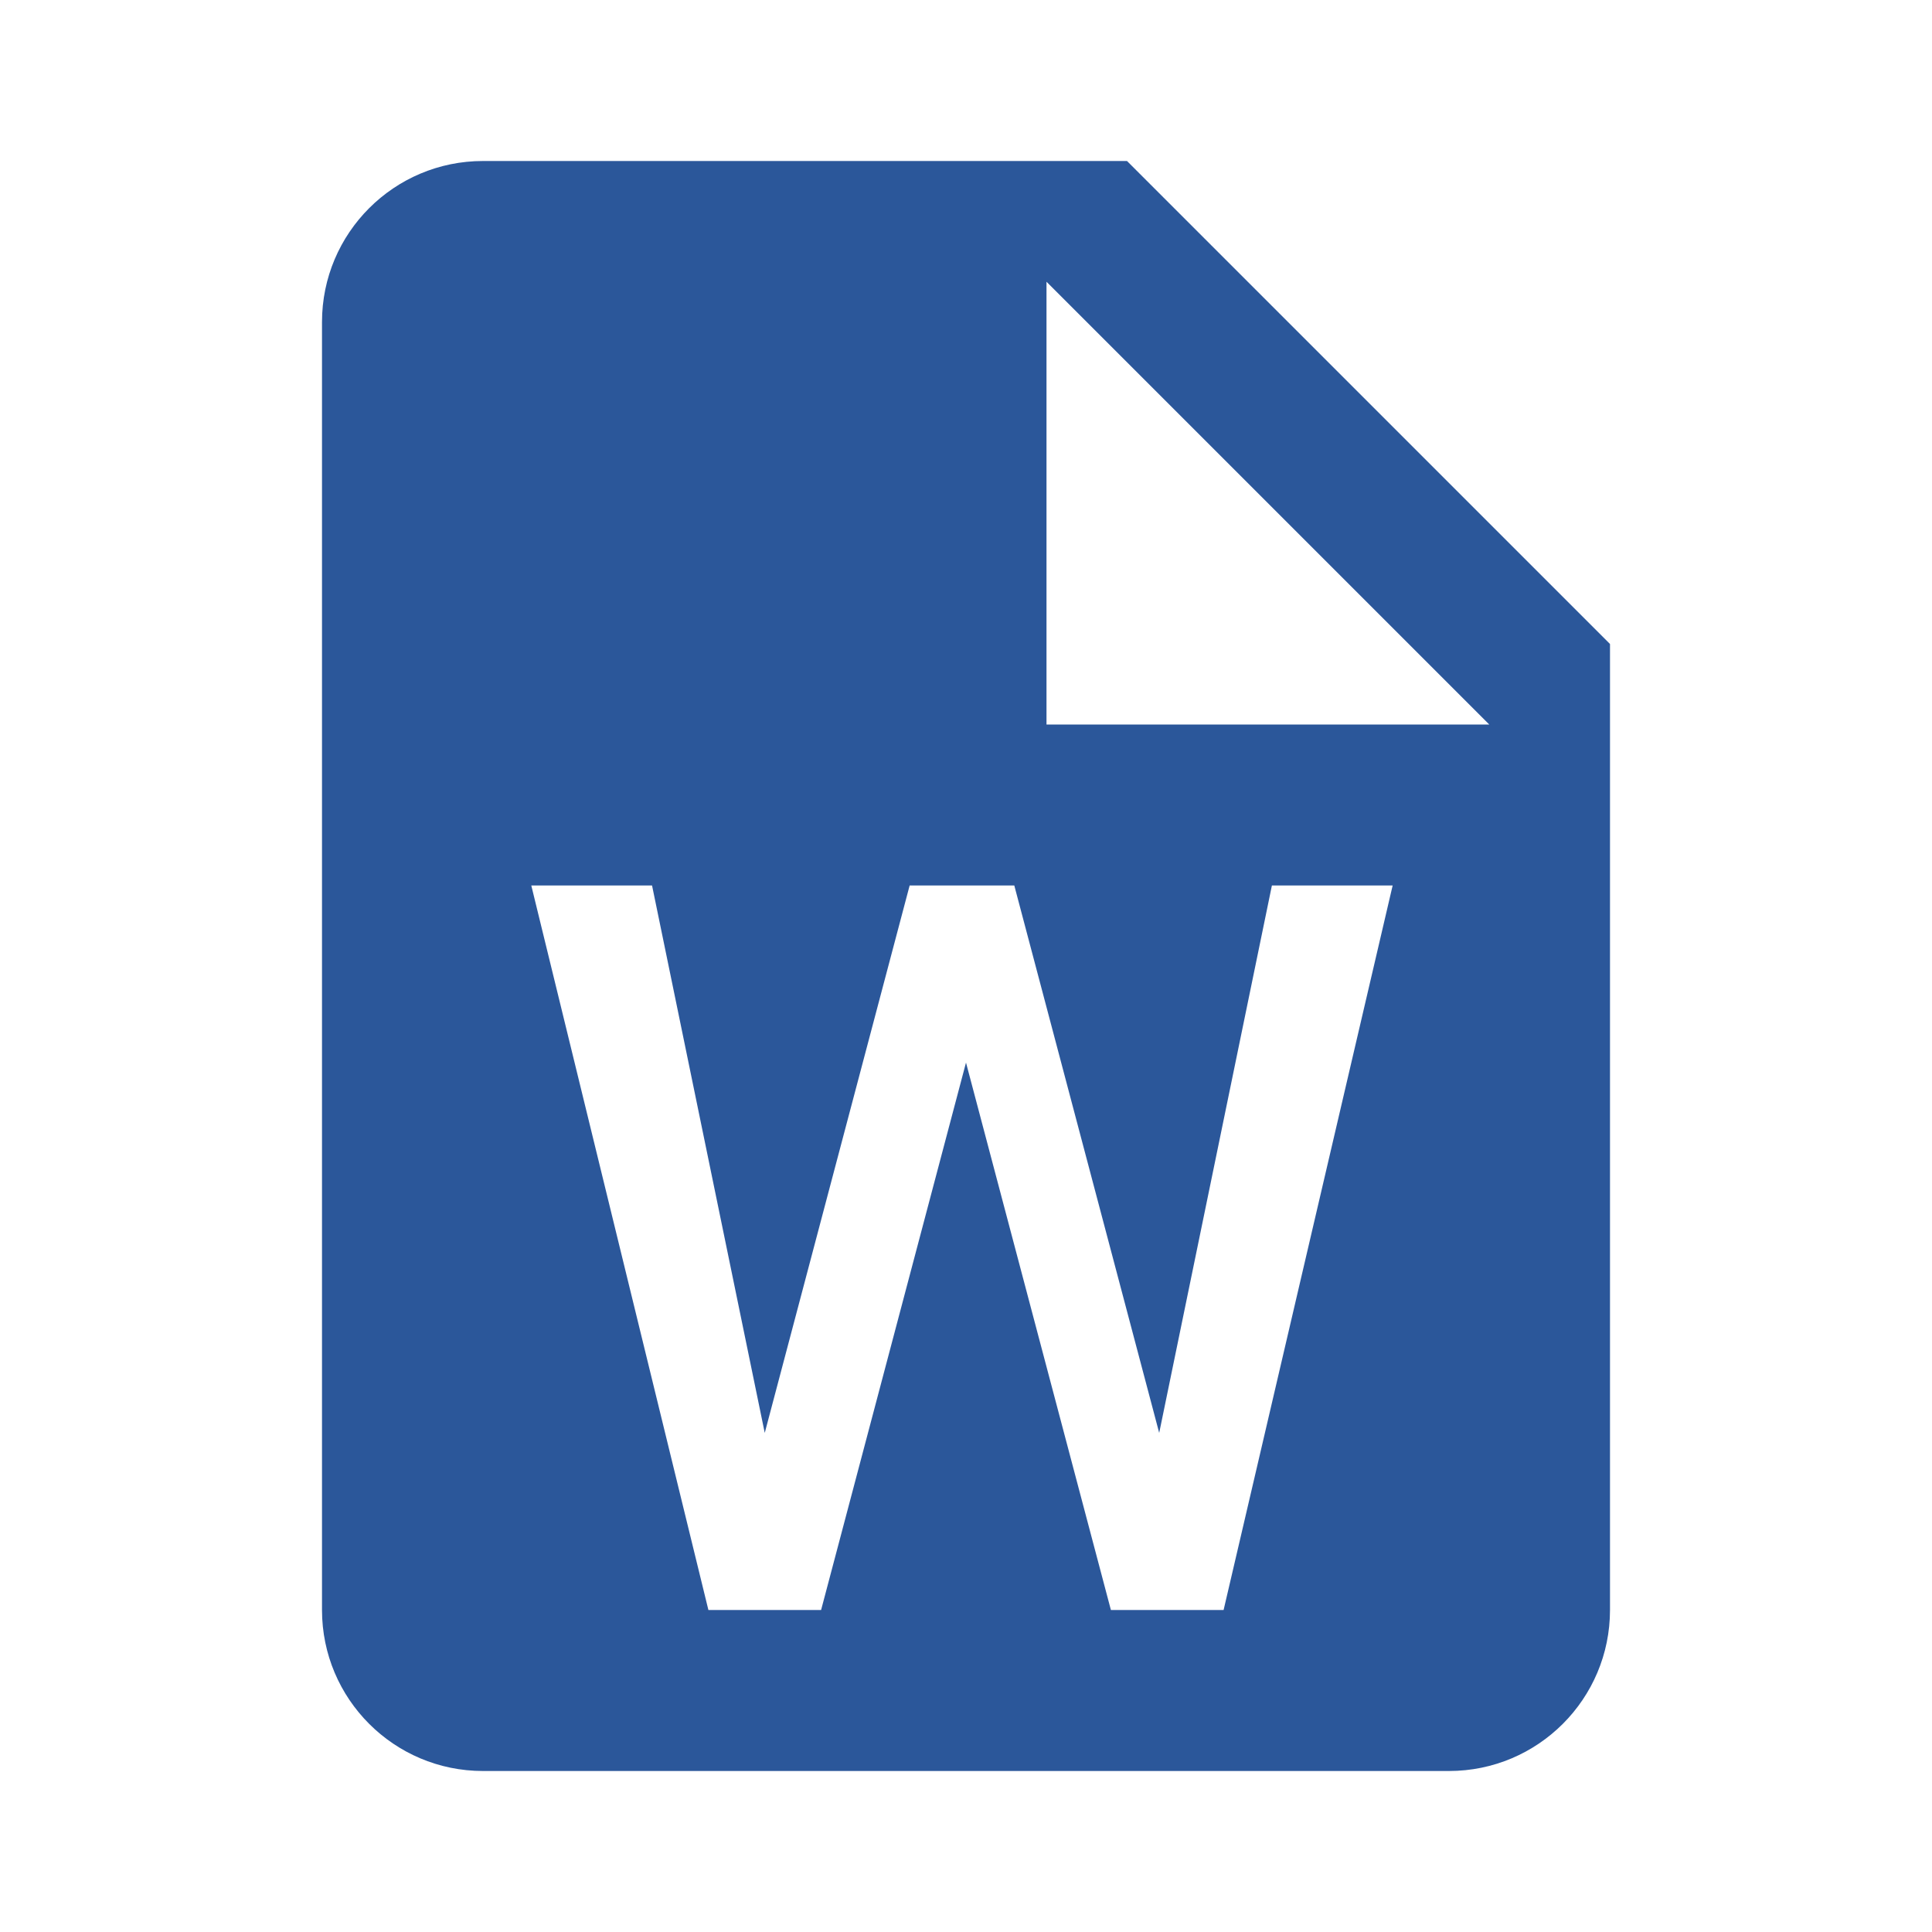
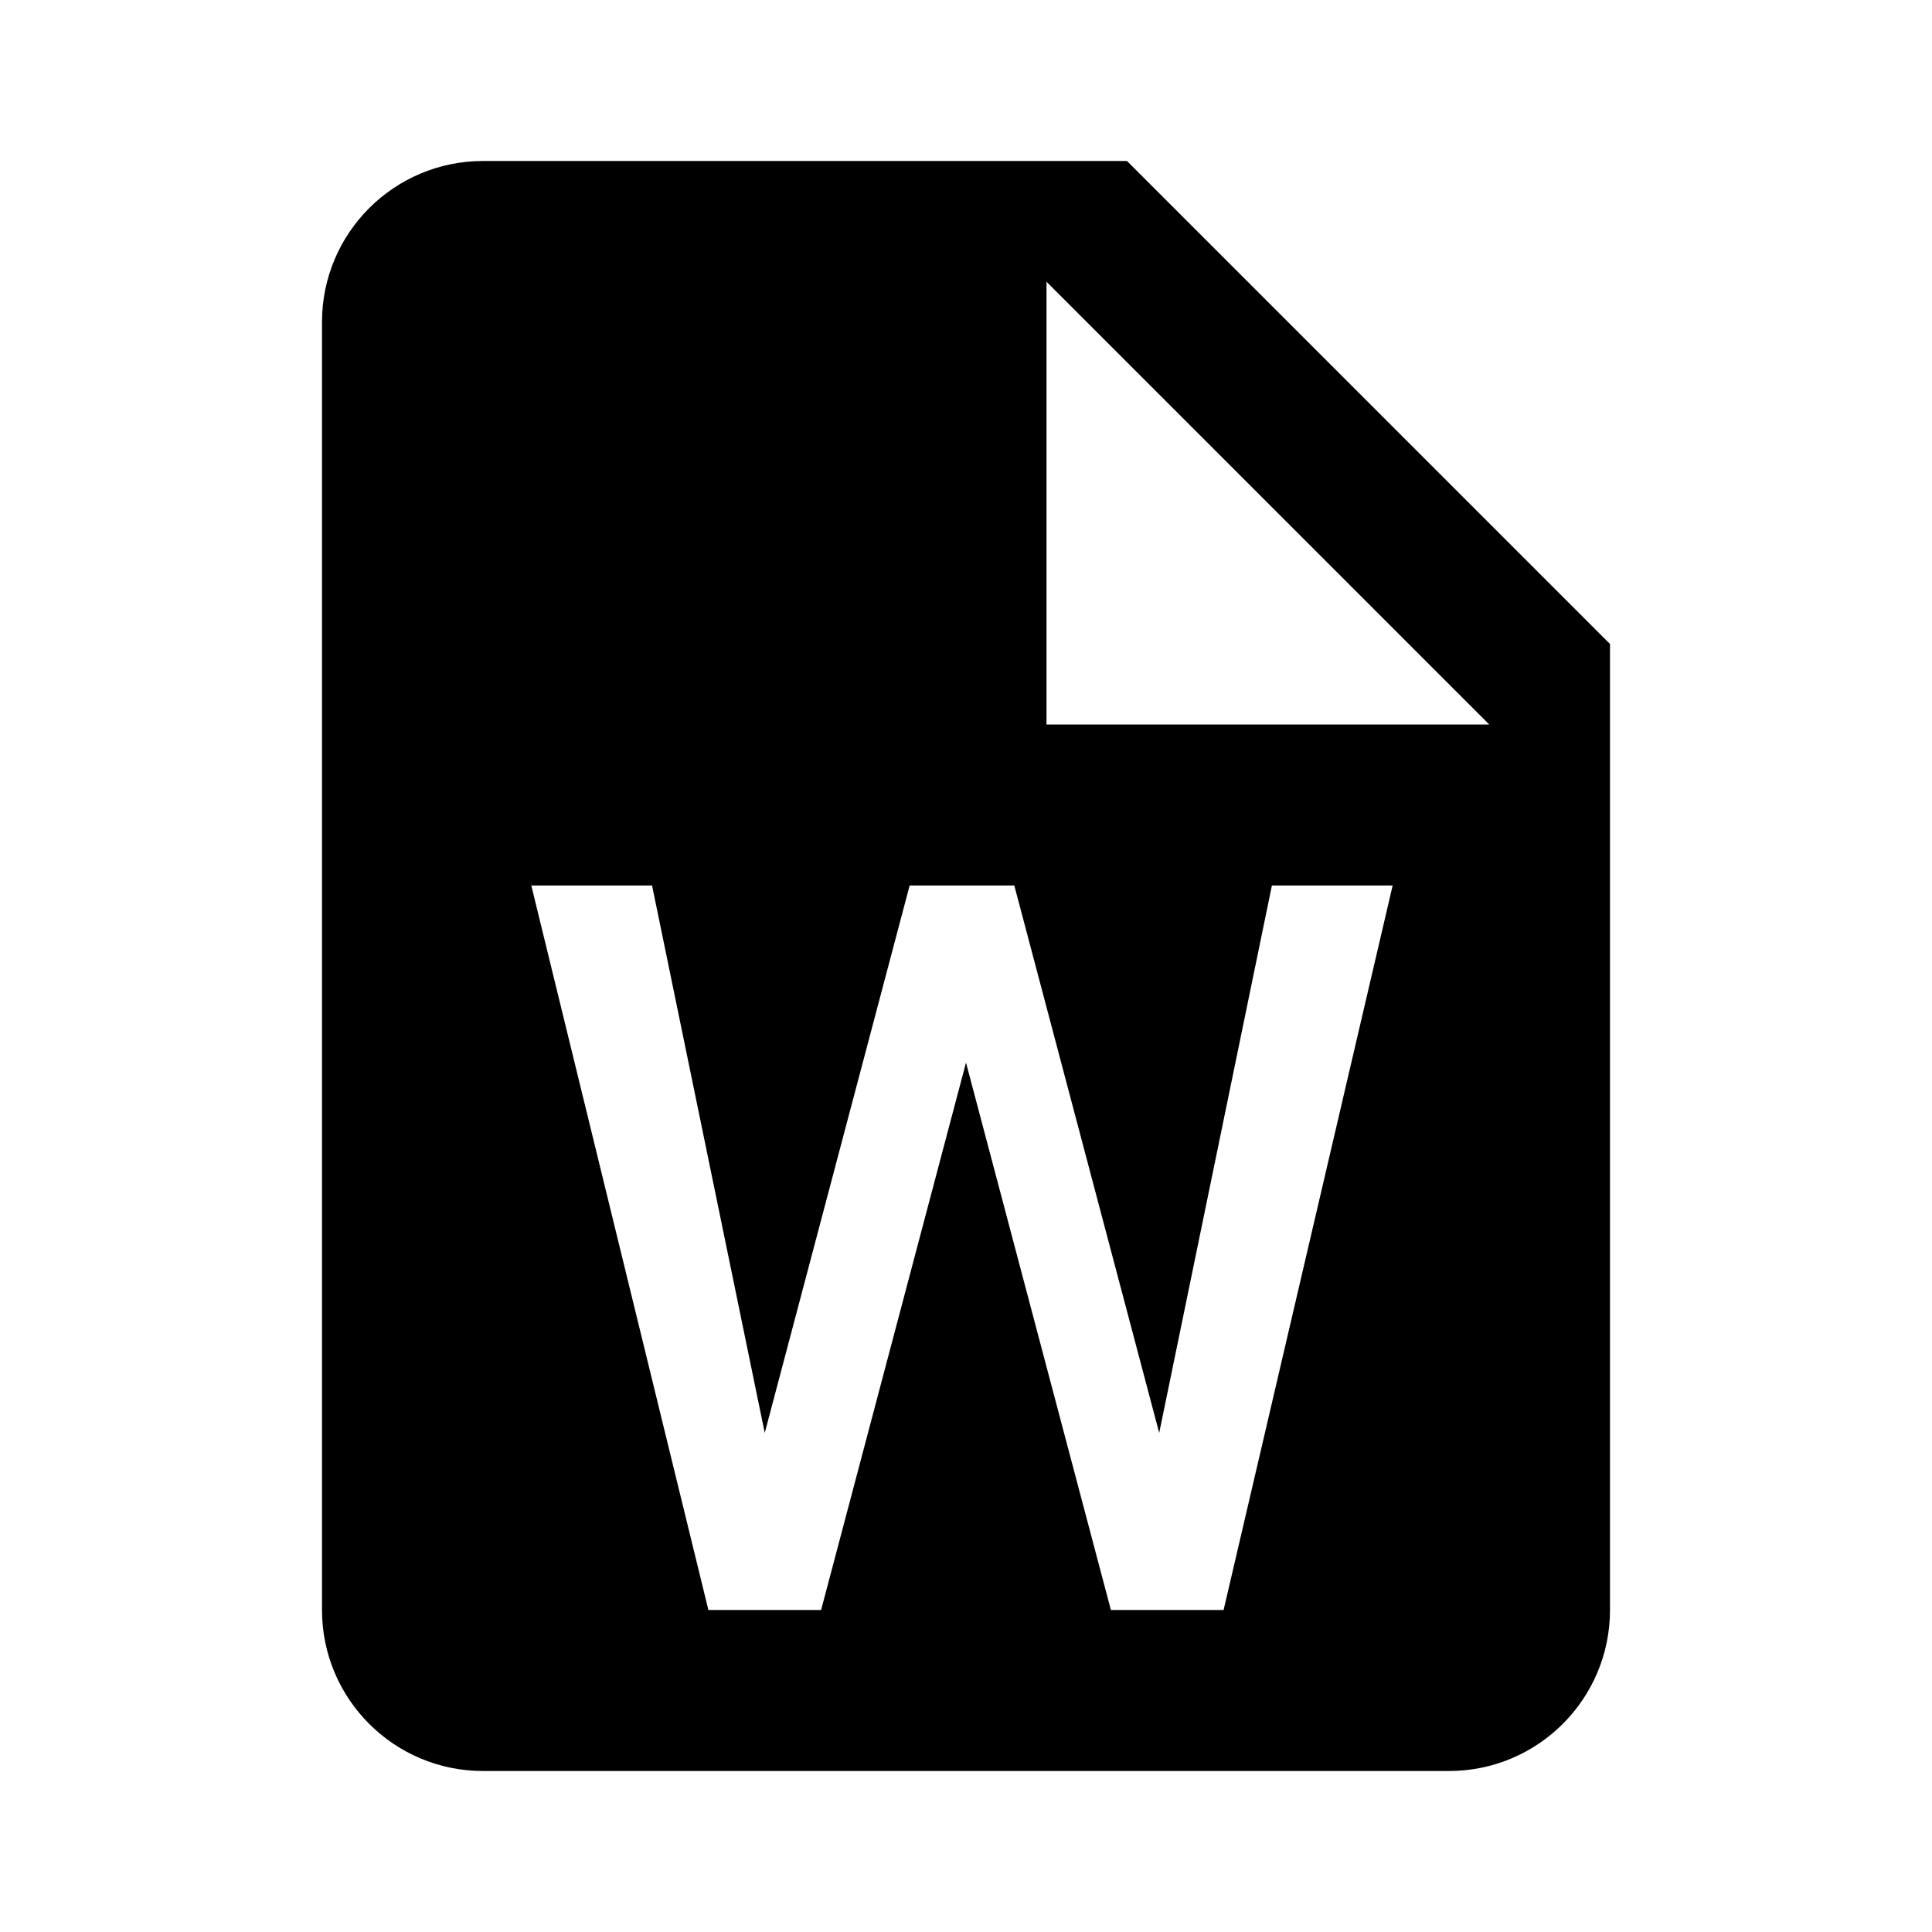
<svg xmlns="http://www.w3.org/2000/svg" width="24" height="24" viewBox="0 0 24 24">
-   <path fill-rule="evenodd" fill="#2B579A" d="M14 2H6a2 2 0 00-2 2v16a2 2 0 002 2h12a2 2 0 002-2V8l-6-6zm1.2 18h-1.4L12 13.2 10.2 20H8.8l-2.2-9h1.5l1.4 6.8 1.8-6.8h1.3l1.8 6.8 1.4-6.8h1.5l-2.1 9zM13 9V3.5L18.5 9H13z" clip-rule="evenodd" />
+   <path fill-rule="evenodd" d="M14 2H6a2 2 0 00-2 2v16a2 2 0 002 2h12a2 2 0 002-2V8l-6-6zm1.2 18h-1.4L12 13.2 10.2 20H8.8l-2.2-9h1.5l1.4 6.8 1.8-6.8h1.3l1.8 6.8 1.4-6.8h1.5l-2.1 9zM13 9V3.5L18.5 9H13z" clip-rule="evenodd" />
</svg>
